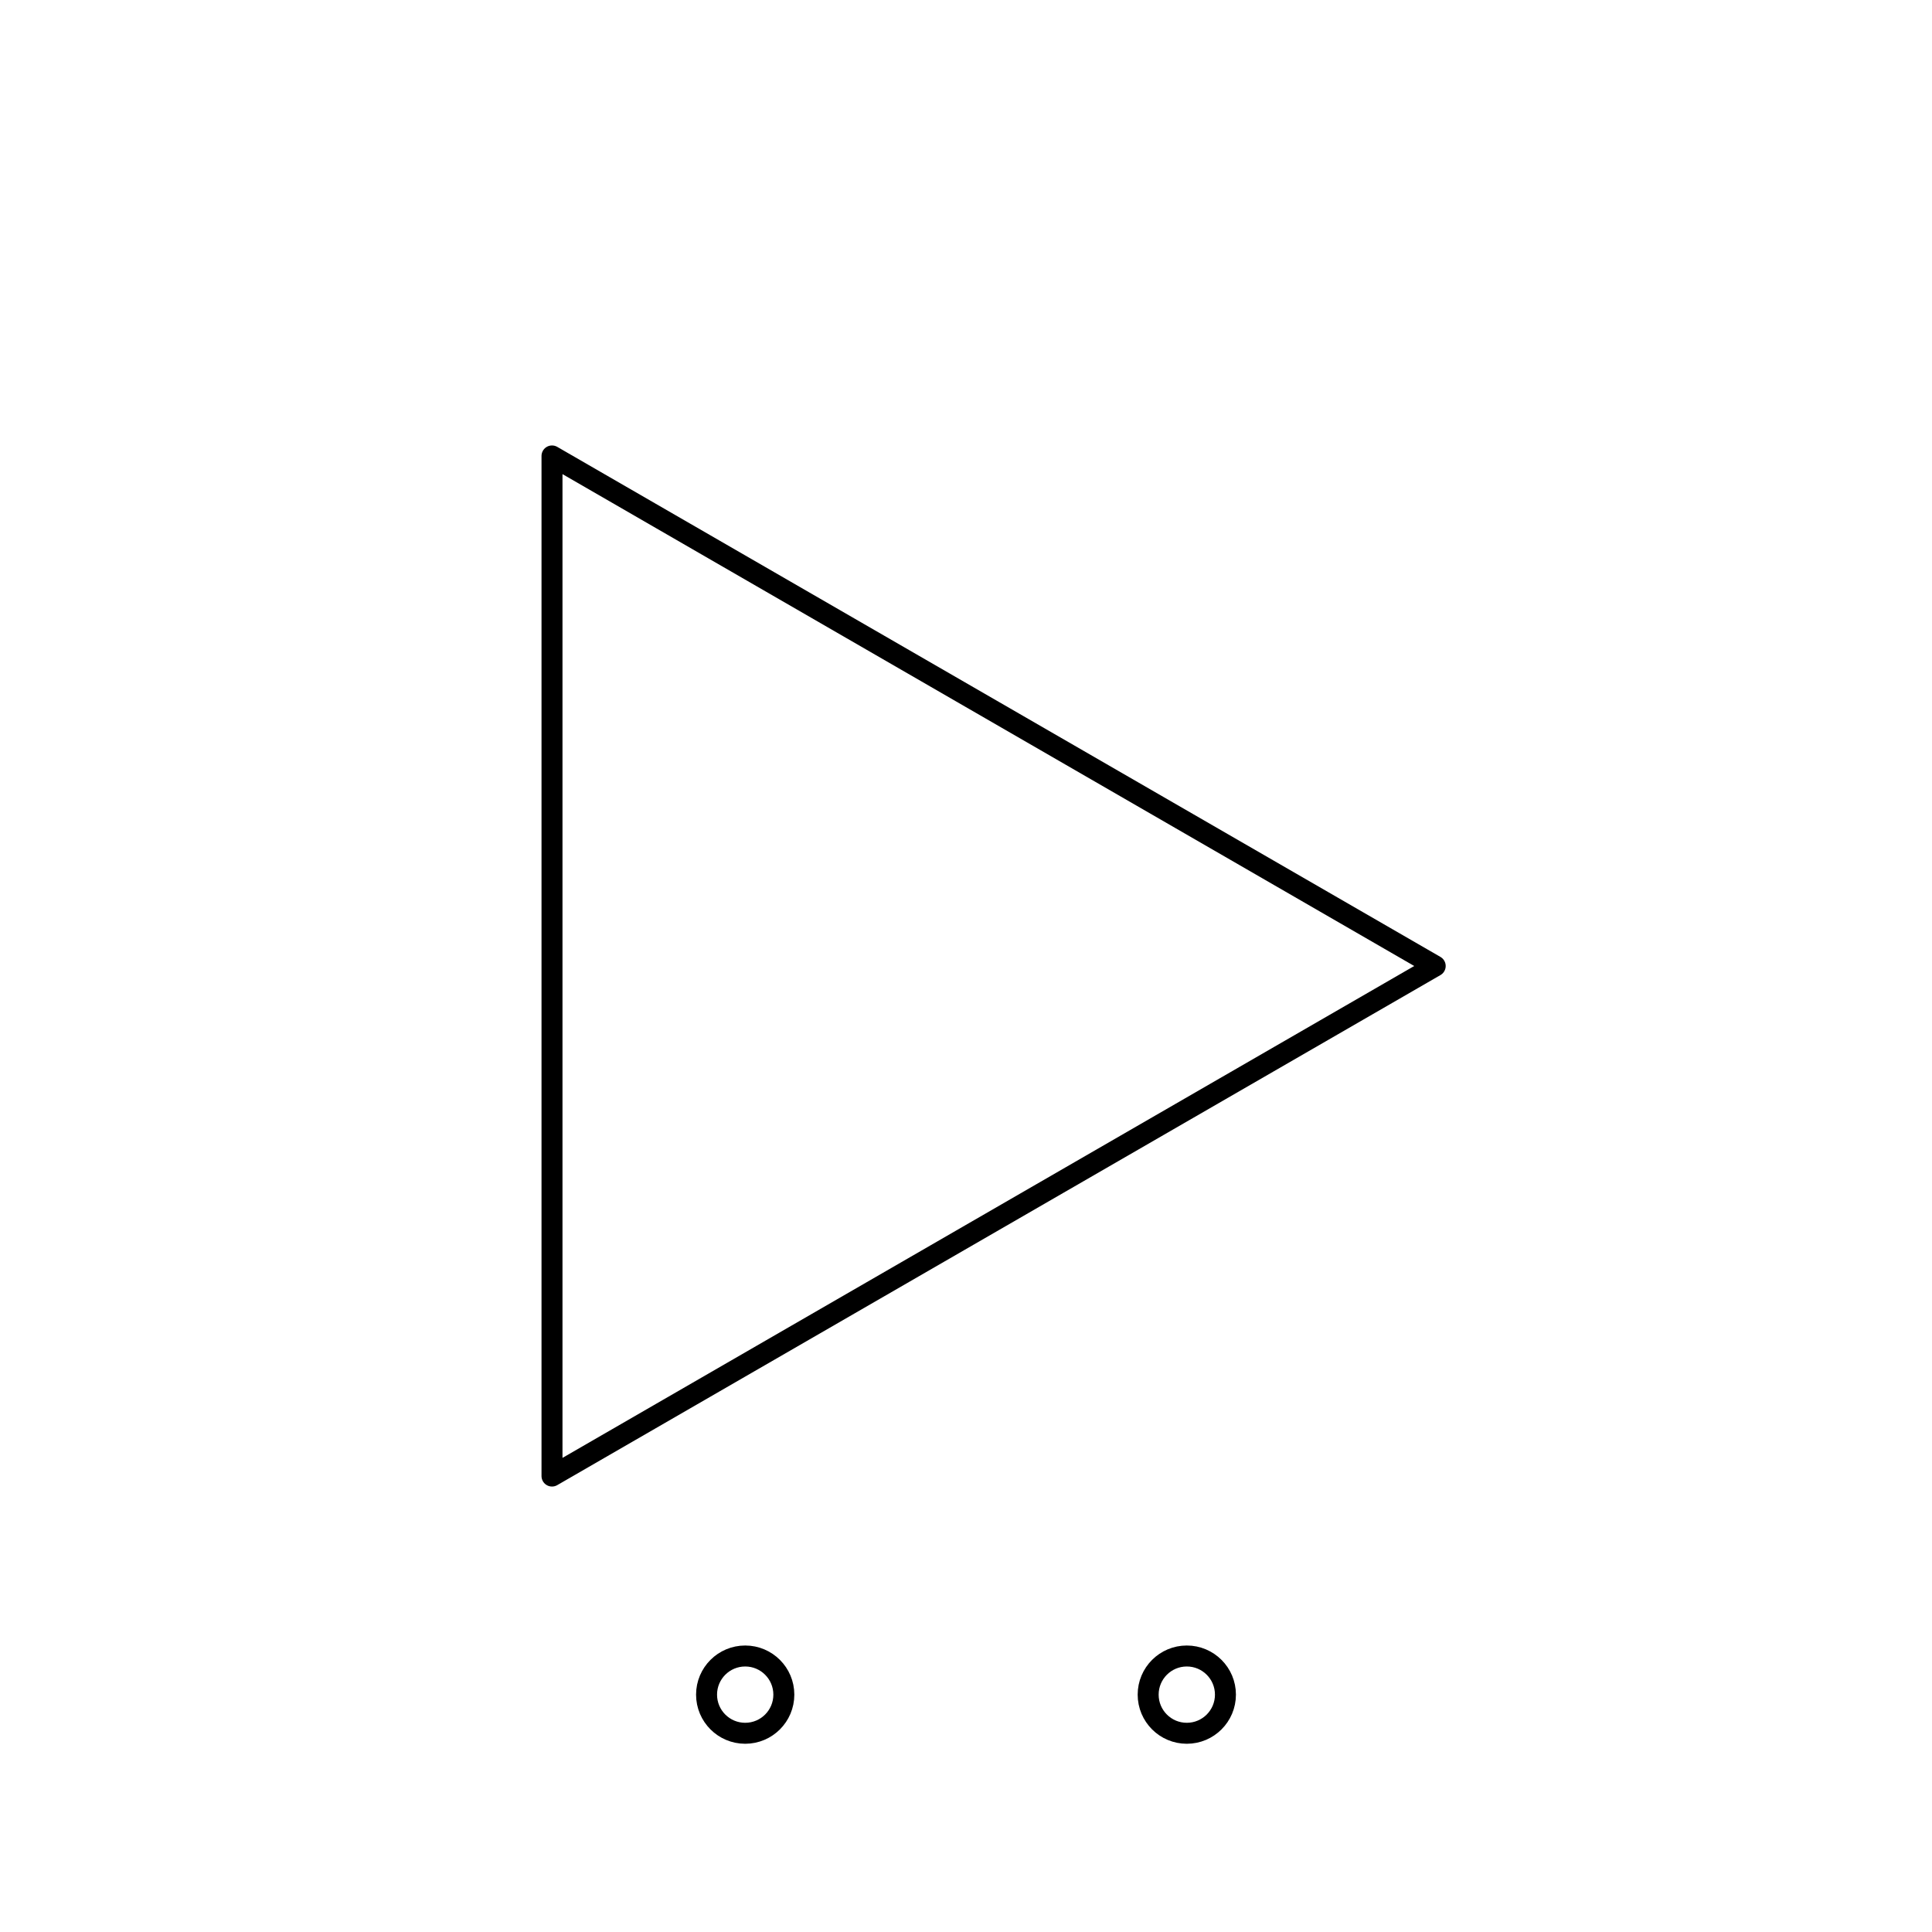
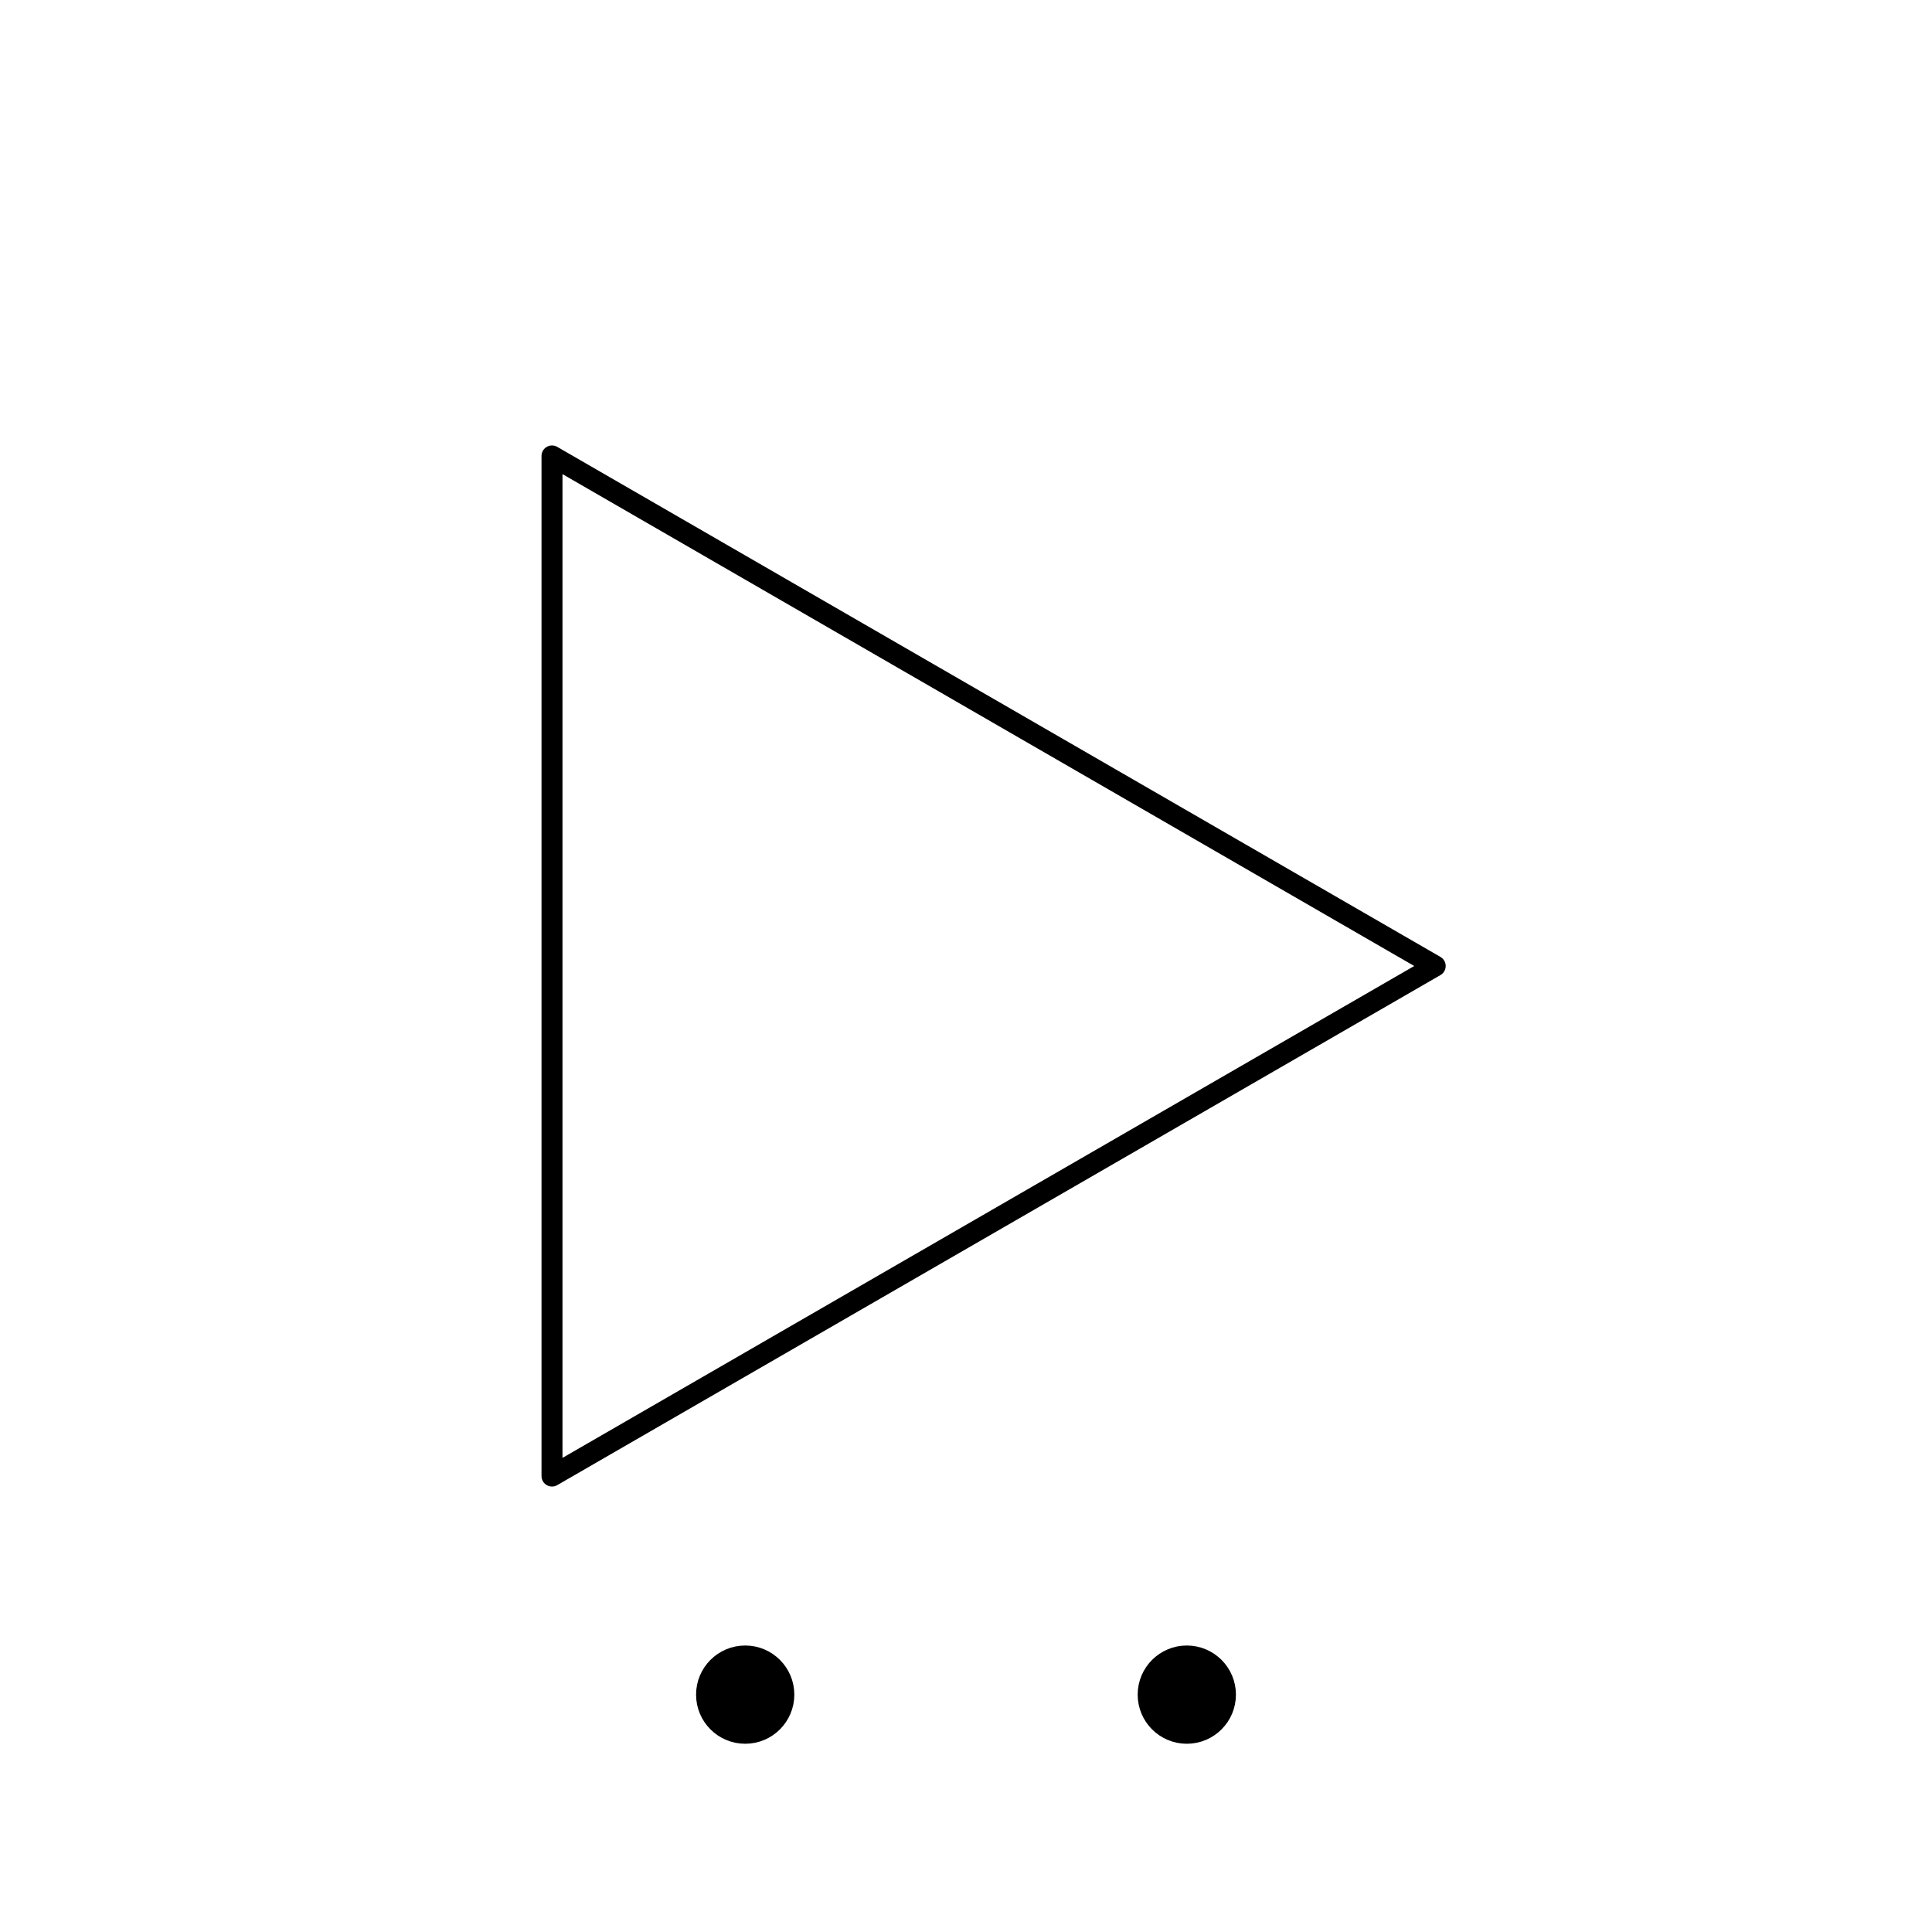
<svg xmlns="http://www.w3.org/2000/svg" preserveAspectRatio="none" id="eoQnFlLb87c1" viewBox="0 0 350 350" shape-rendering="geometricPrecision" text-rendering="geometricPrecision">
  <polygon stroke-linecap="round" stroke-linejoin="round" points="260,175 100,82.6 100,267.4" fill="transparent" stroke="black" stroke-width="3.8" vector-effect="non-scaling-stroke" />
-   <circle cx="135" cy="307" r="7" fill="transparent" stroke="black" stroke-width="3.8" vector-effect="non-scaling-stroke" />
-   <circle cx="215" cy="307" r="7" fill="transparent" stroke="black" stroke-width="3.8" vector-effect="non-scaling-stroke" />
+   <circle cx="135" cy="307" r="7" fill="black" stroke="black" stroke-width="3.8" vector-effect="non-scaling-stroke" />
+   <circle cx="215" cy="307" r="7" fill="black" stroke="black" stroke-width="3.8" vector-effect="non-scaling-stroke" />
</svg>
